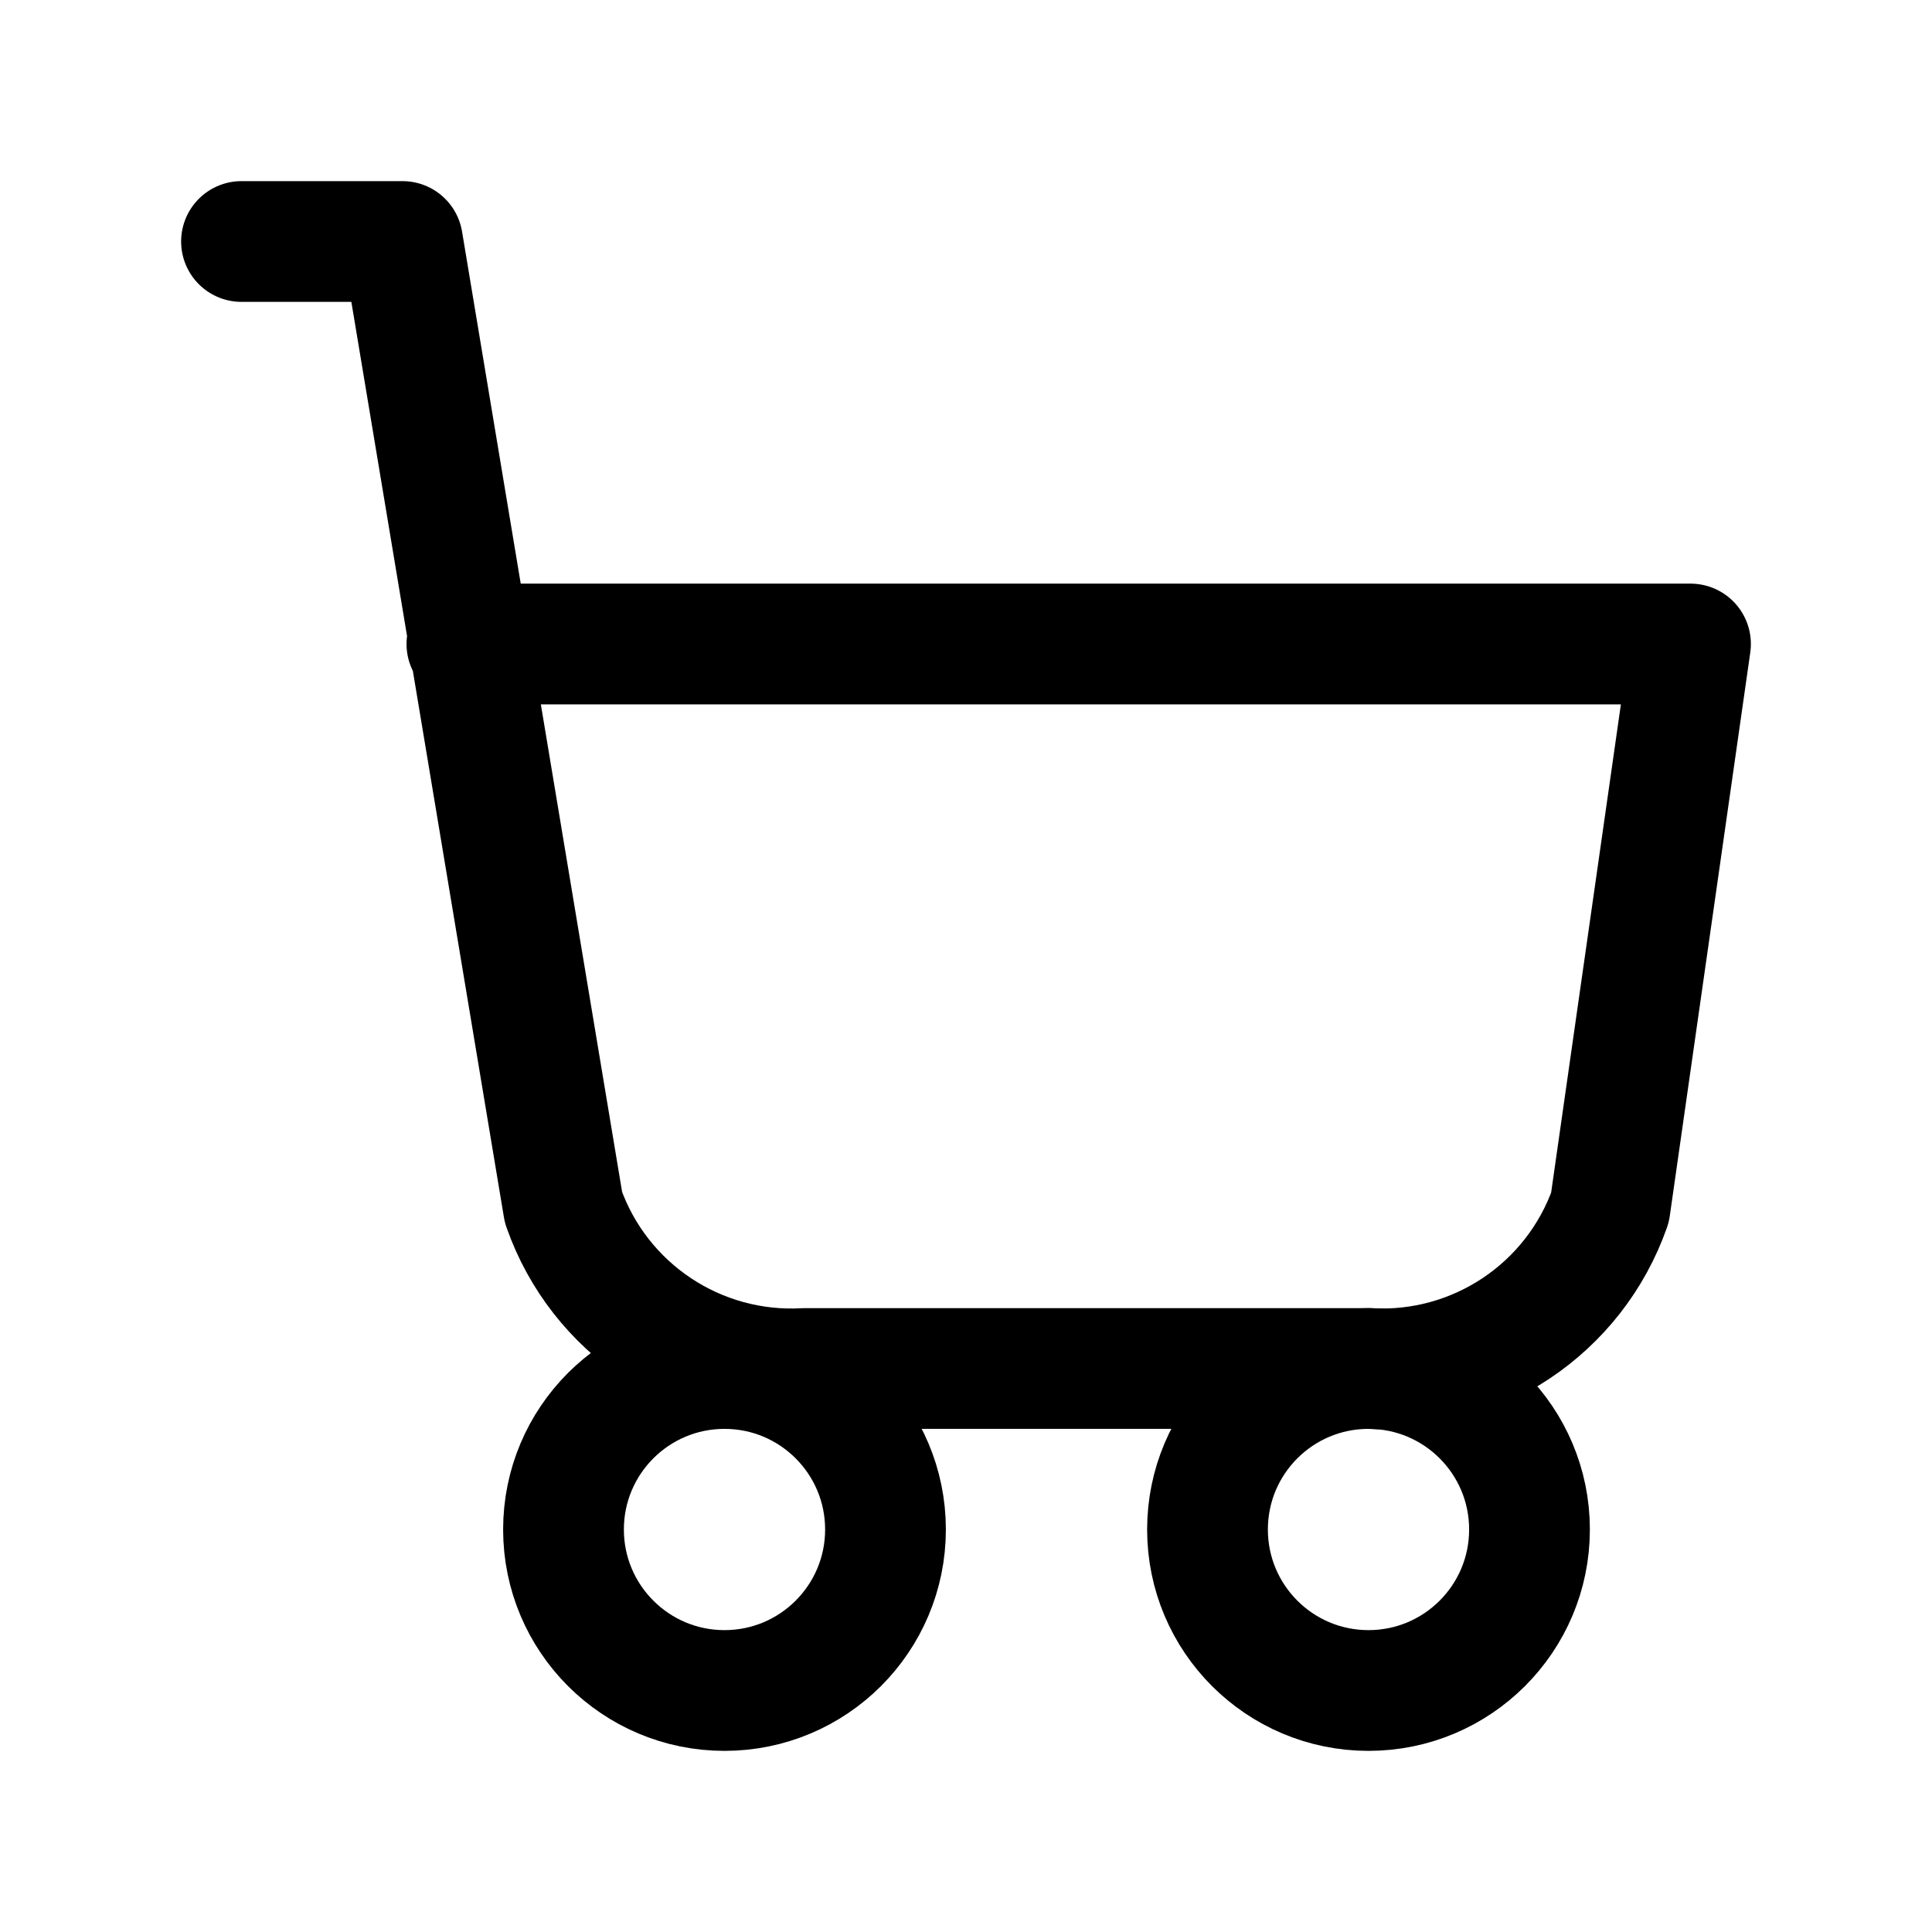
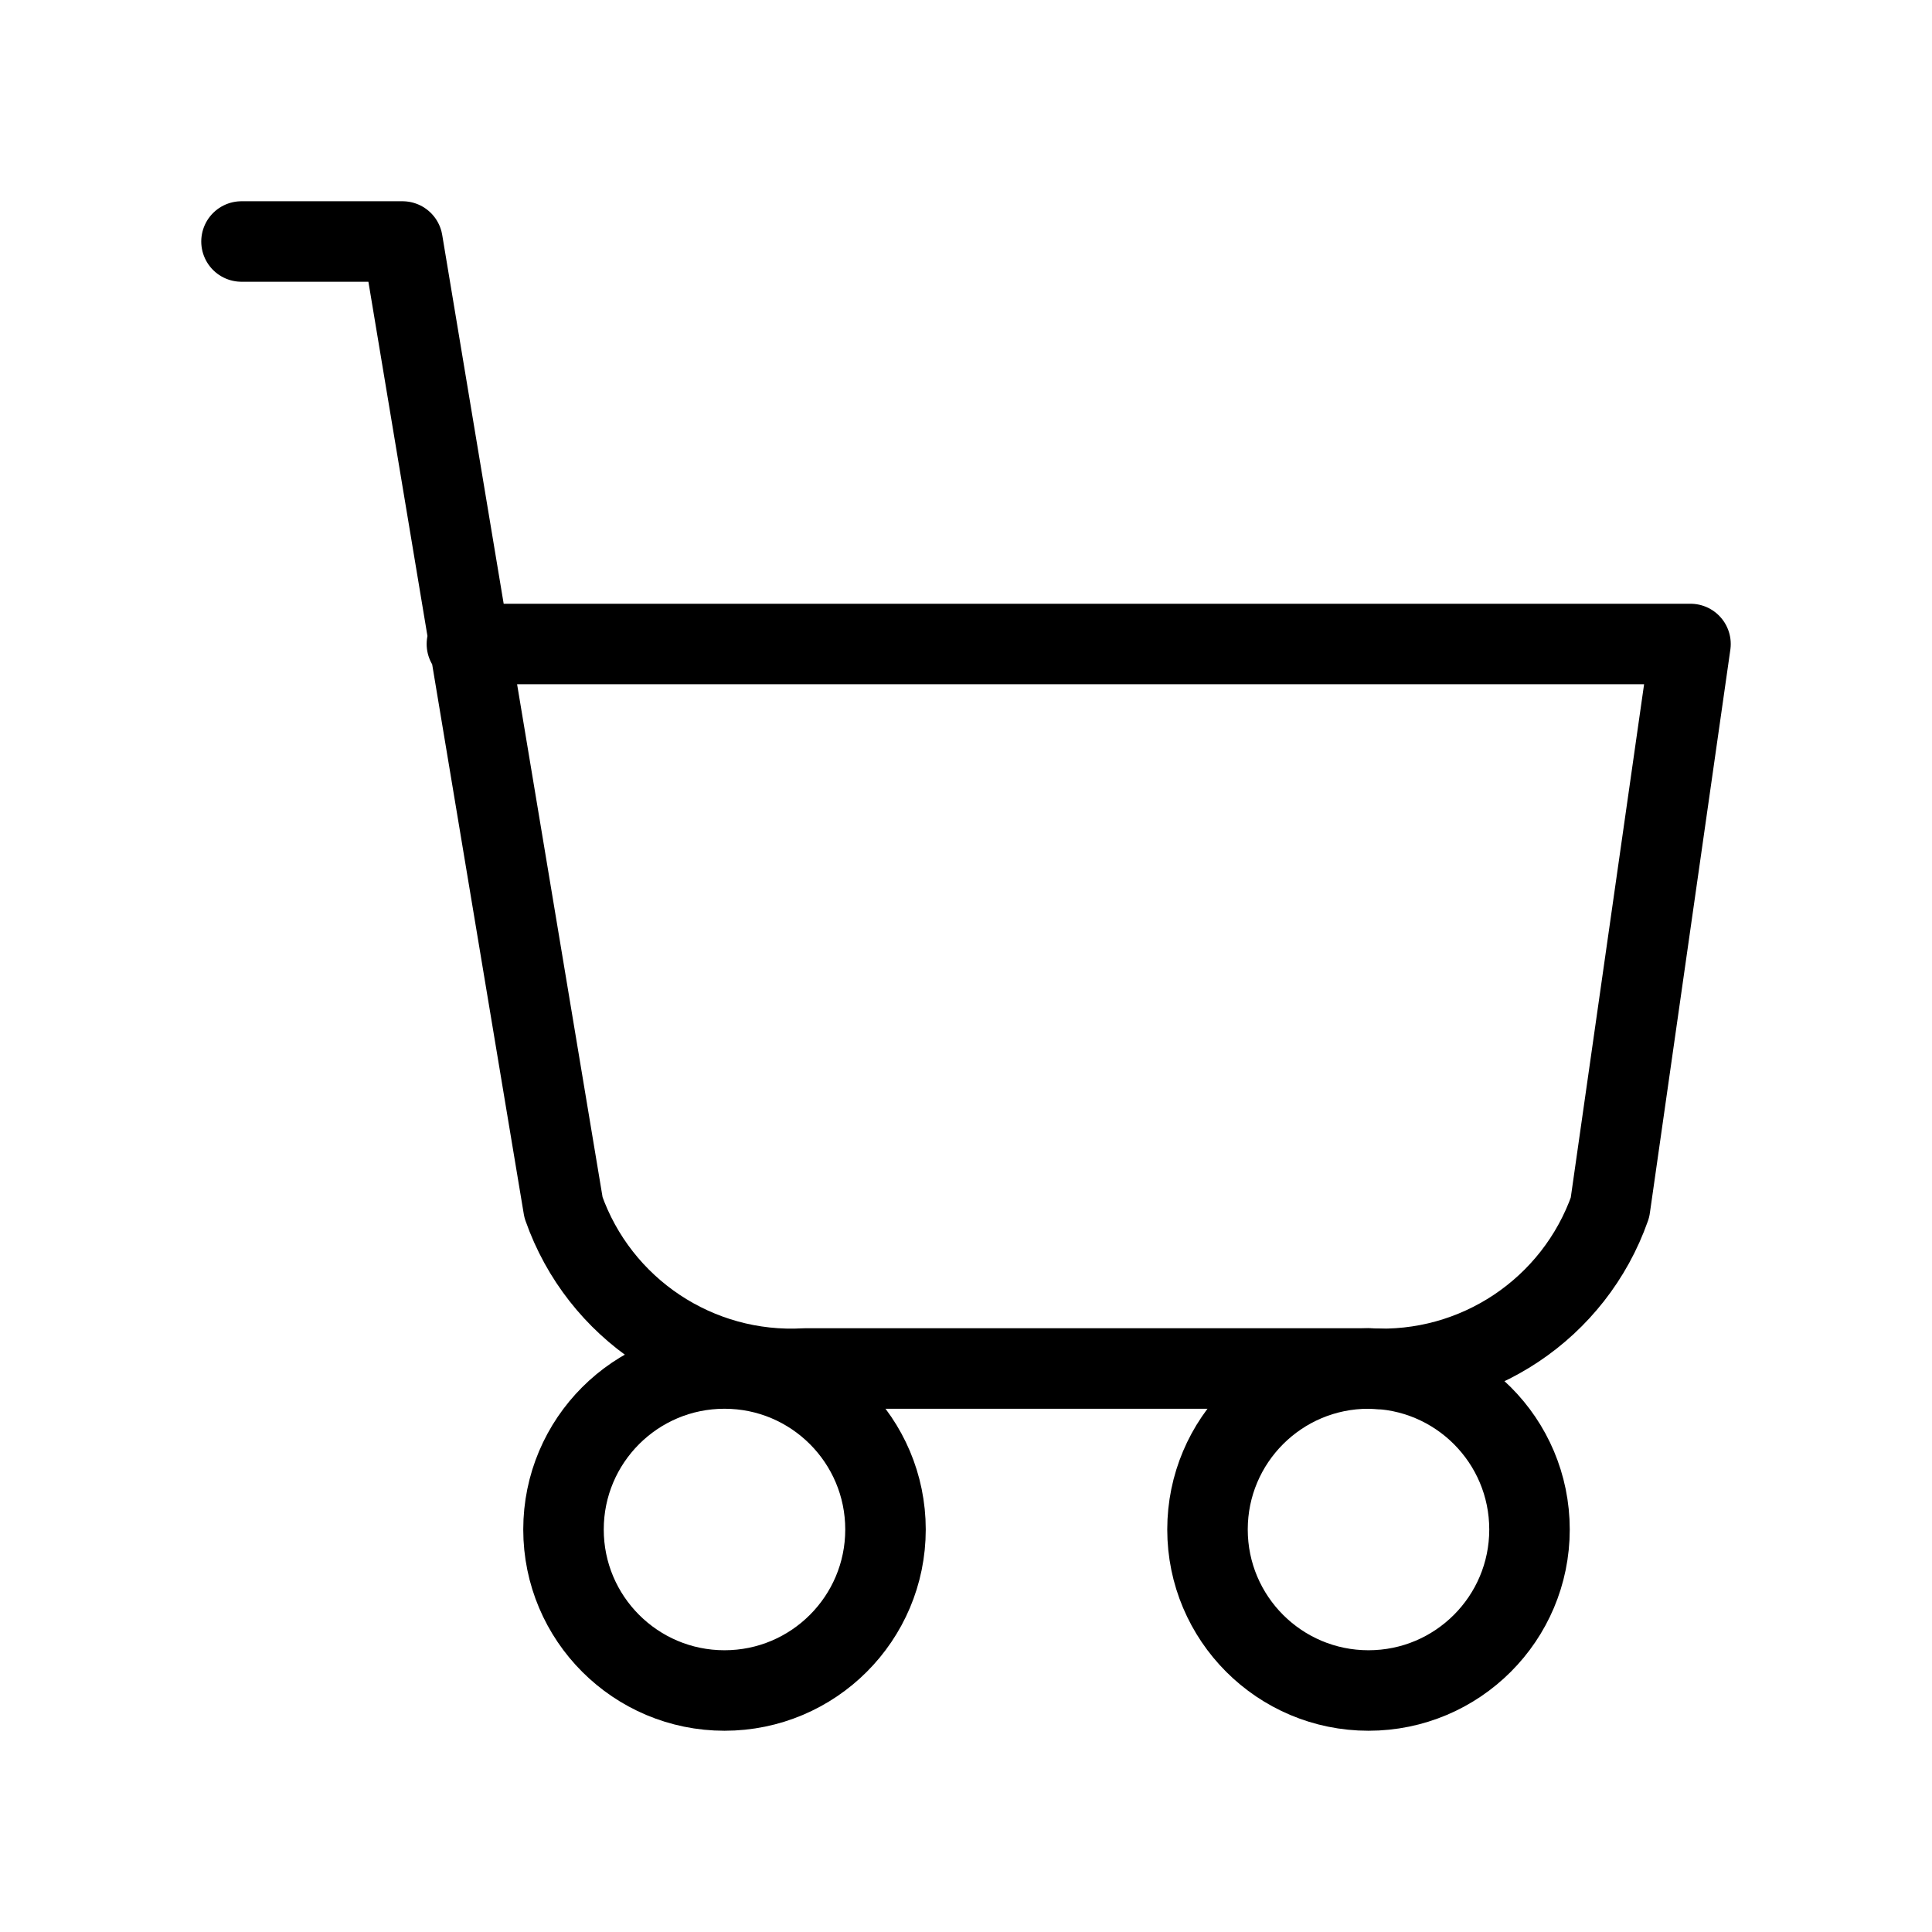
- <svg xmlns="http://www.w3.org/2000/svg" class="icon-tabler icon-tabler-shopping-cart" width="44" height="44" viewBox="0 0 24 24" stroke-width="1.5" stroke="#000000" fill="none" stroke-linecap="round" stroke-linejoin="round">
+ <svg xmlns="http://www.w3.org/2000/svg" class="icon-tabler icon-tabler-shopping-cart" width="44" height="44" viewBox="0 0 24 24" stroke-width="1" stroke="#000000" fill="none" stroke-linecap="round" stroke-linejoin="round">
  <path stroke="none" d="M0 0h24v24H0z" fill="none" />
  <circle cx="9" cy="19" r="2" />
  <circle cx="17" cy="19" r="2" />
  <path d="M3 3h2l2 12a3 3 0 0 0 3 2h7a3 3 0 0 0 3 -2l1 -7h-15.2" />
</svg>
